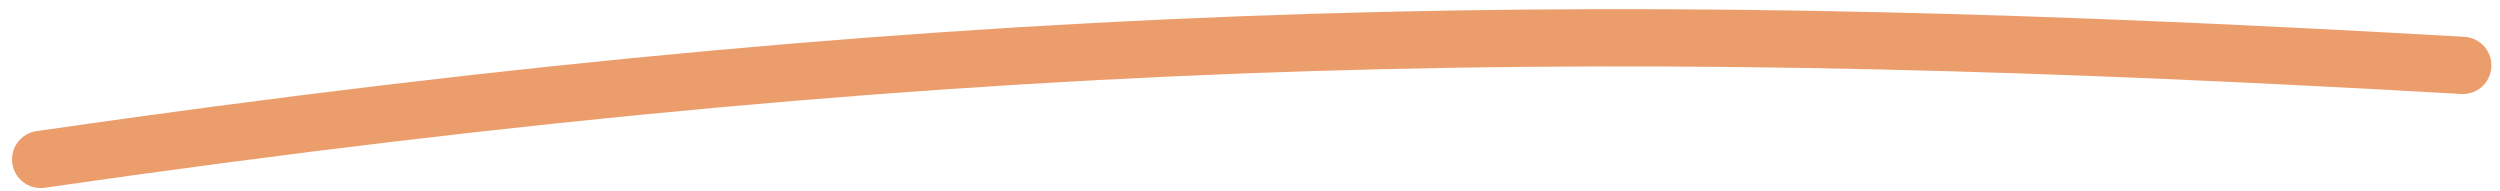
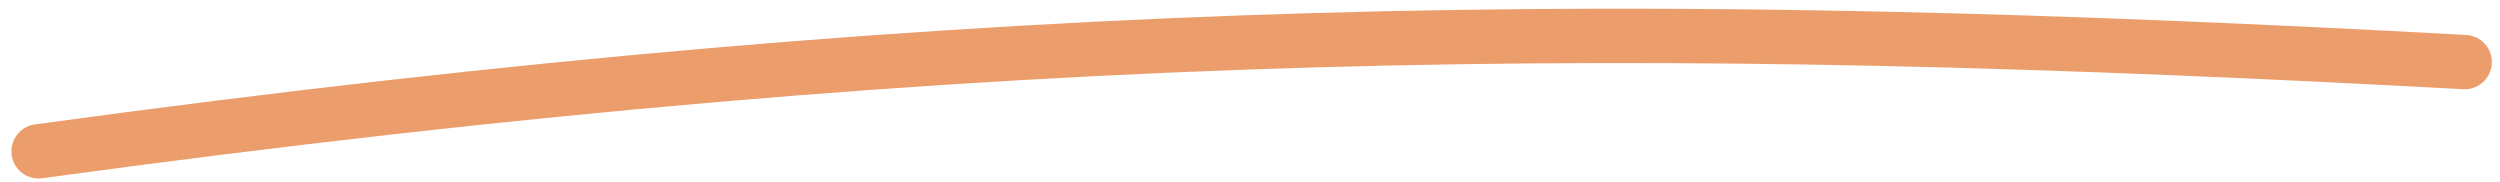
- <svg xmlns="http://www.w3.org/2000/svg" width="131" height="10" viewBox="0 0 131 10">
-   <path fill="none" stroke="#EC9D6C" stroke-linecap="round" stroke-linejoin="round" stroke-width="3" d="M653.13,35.353 C704.027,28.001 737.651,28.001 780.05,30.427" transform="translate(-651 -27)" />
+ <svg xmlns="http://www.w3.org/2000/svg" width="138px" height="10px" viewBox="0 0 138 10" version="1.1">
+   <defs />
+   <g id="↳-Registration-(v2.2.1)" stroke="none" stroke-width="1" fill="none" fill-rule="evenodd" stroke-linecap="round" stroke-linejoin="round">
+     <g id="Landing-Page" transform="translate(-890, -1296)" stroke="#EC9D6C" stroke-width="3">
+       <g id="More-Info" transform="translate(239, 1269)">
+         <path d="M653.13,35.353 C706.835,28.001 742.312,28.001 787.05,30.427" id="Path-2-Copy" />
+       </g>
+     </g>
+   </g>
</svg>
